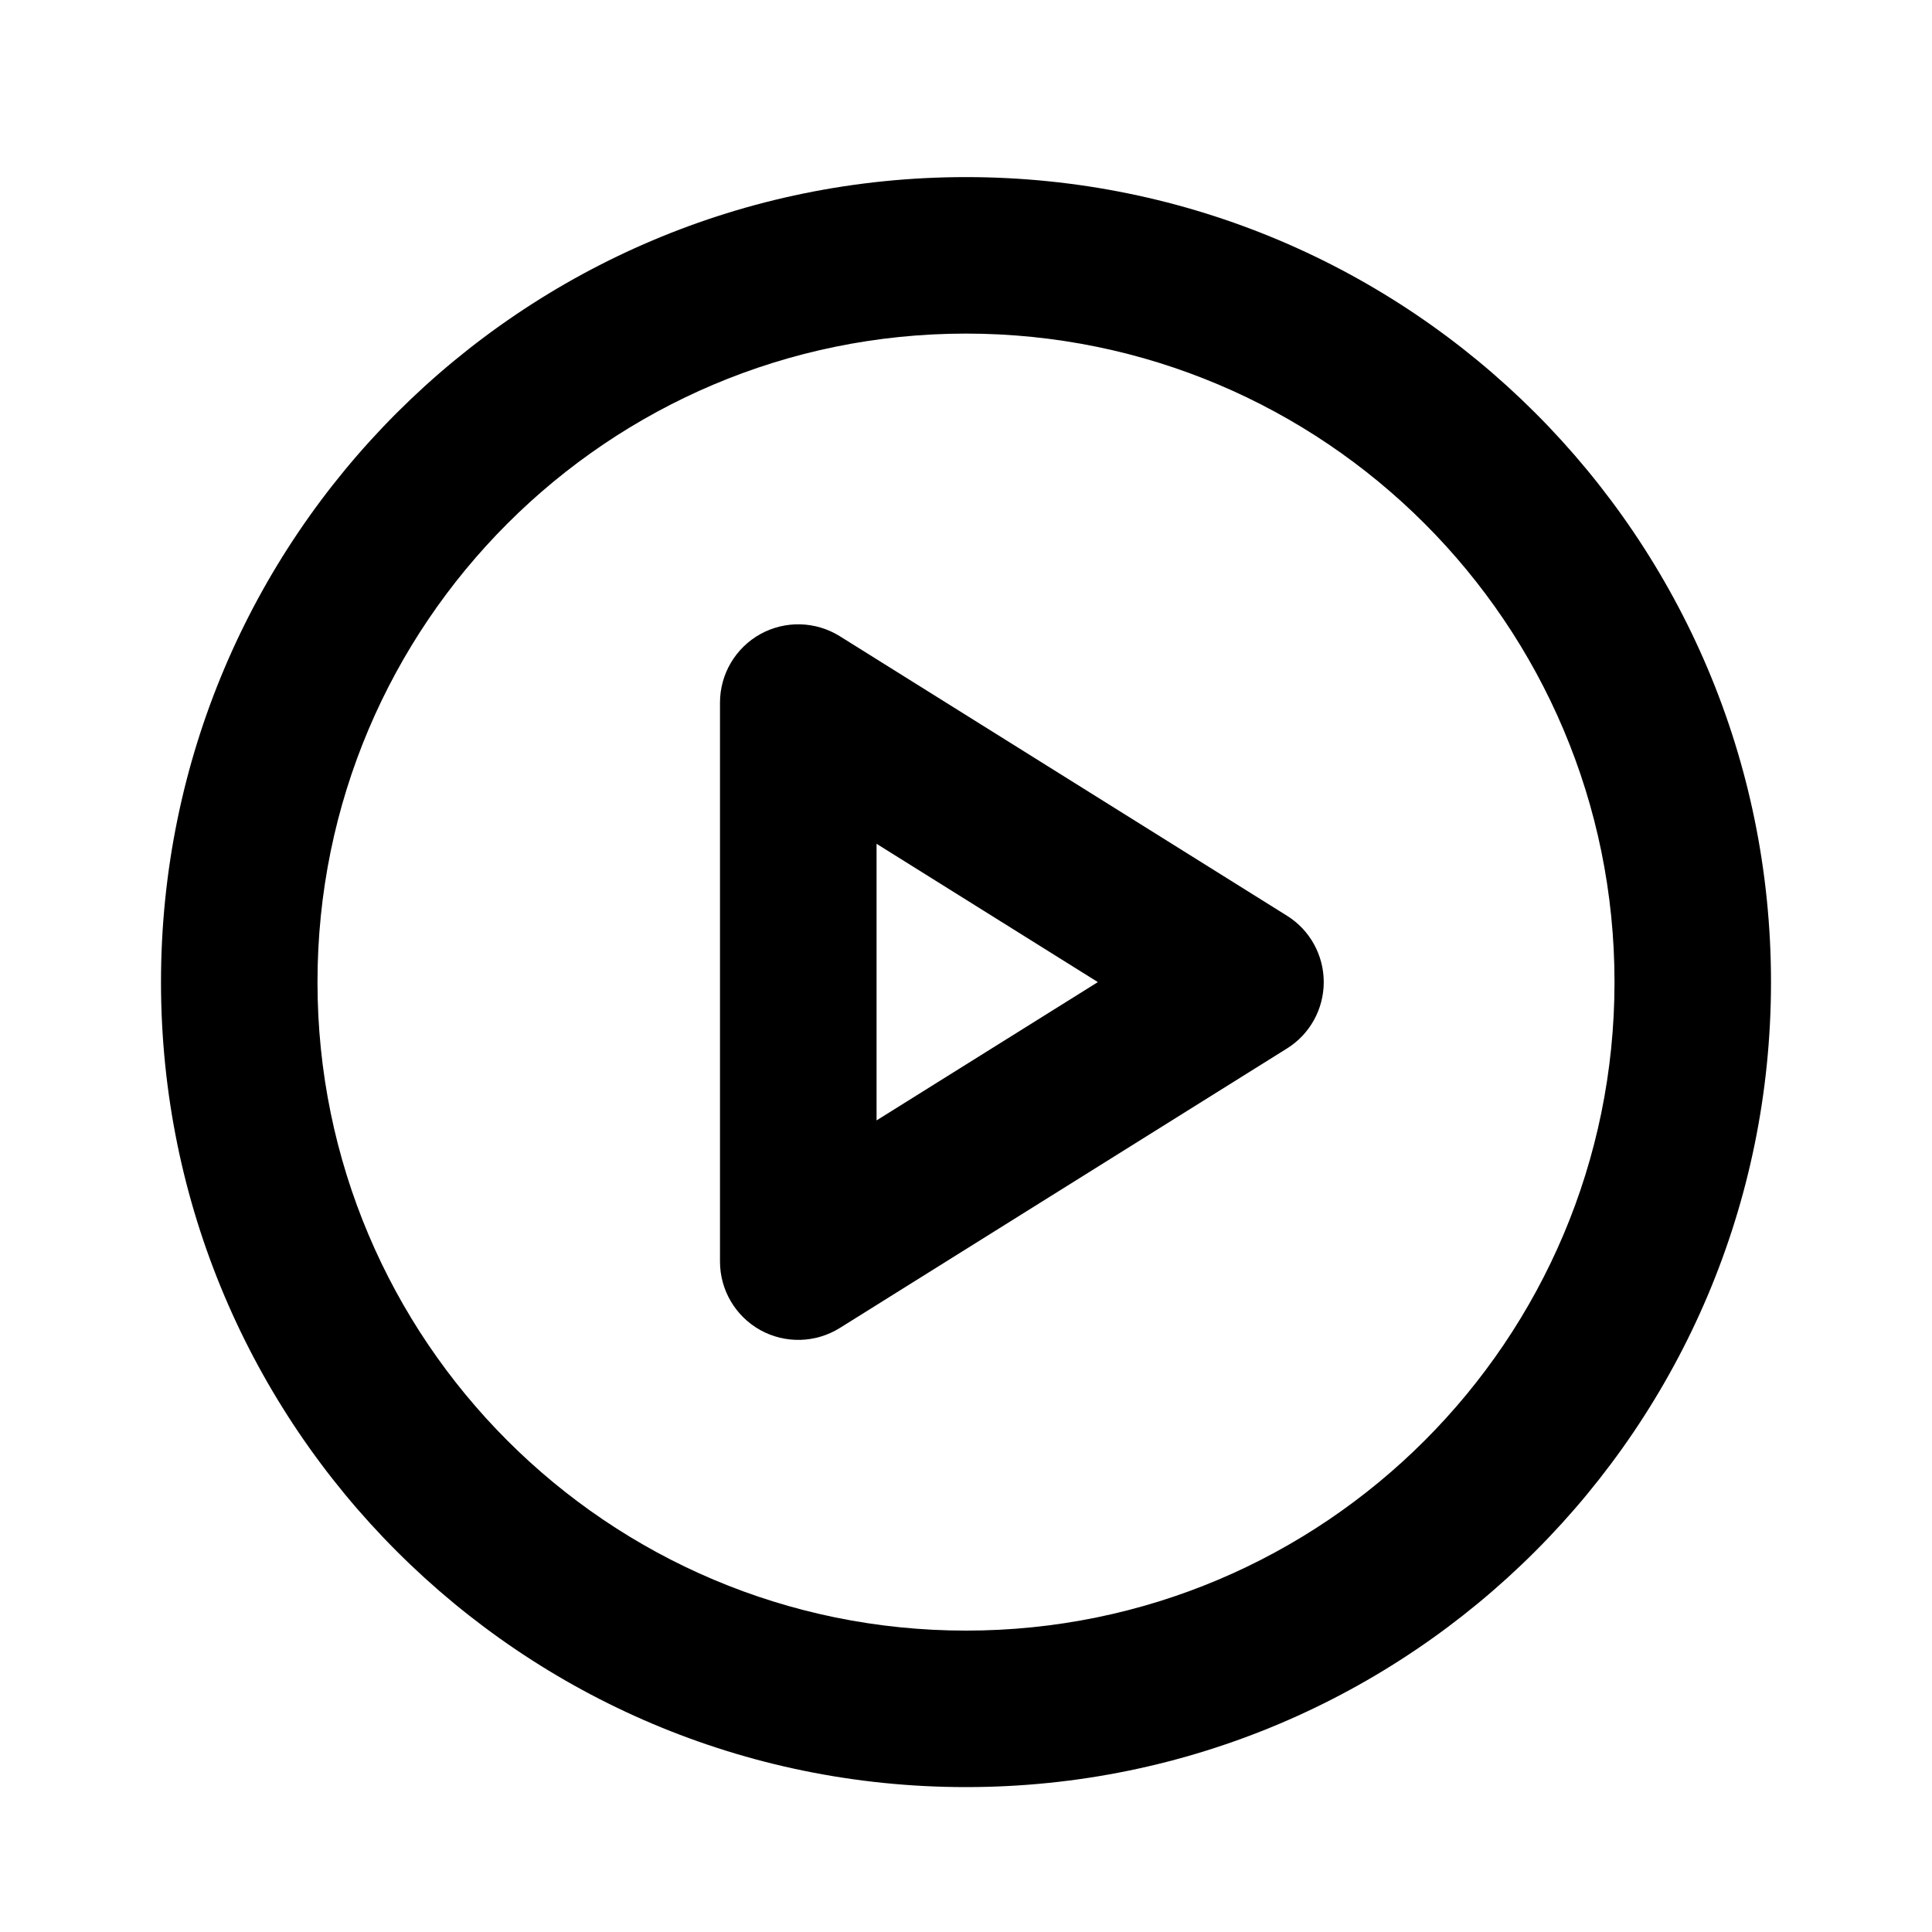
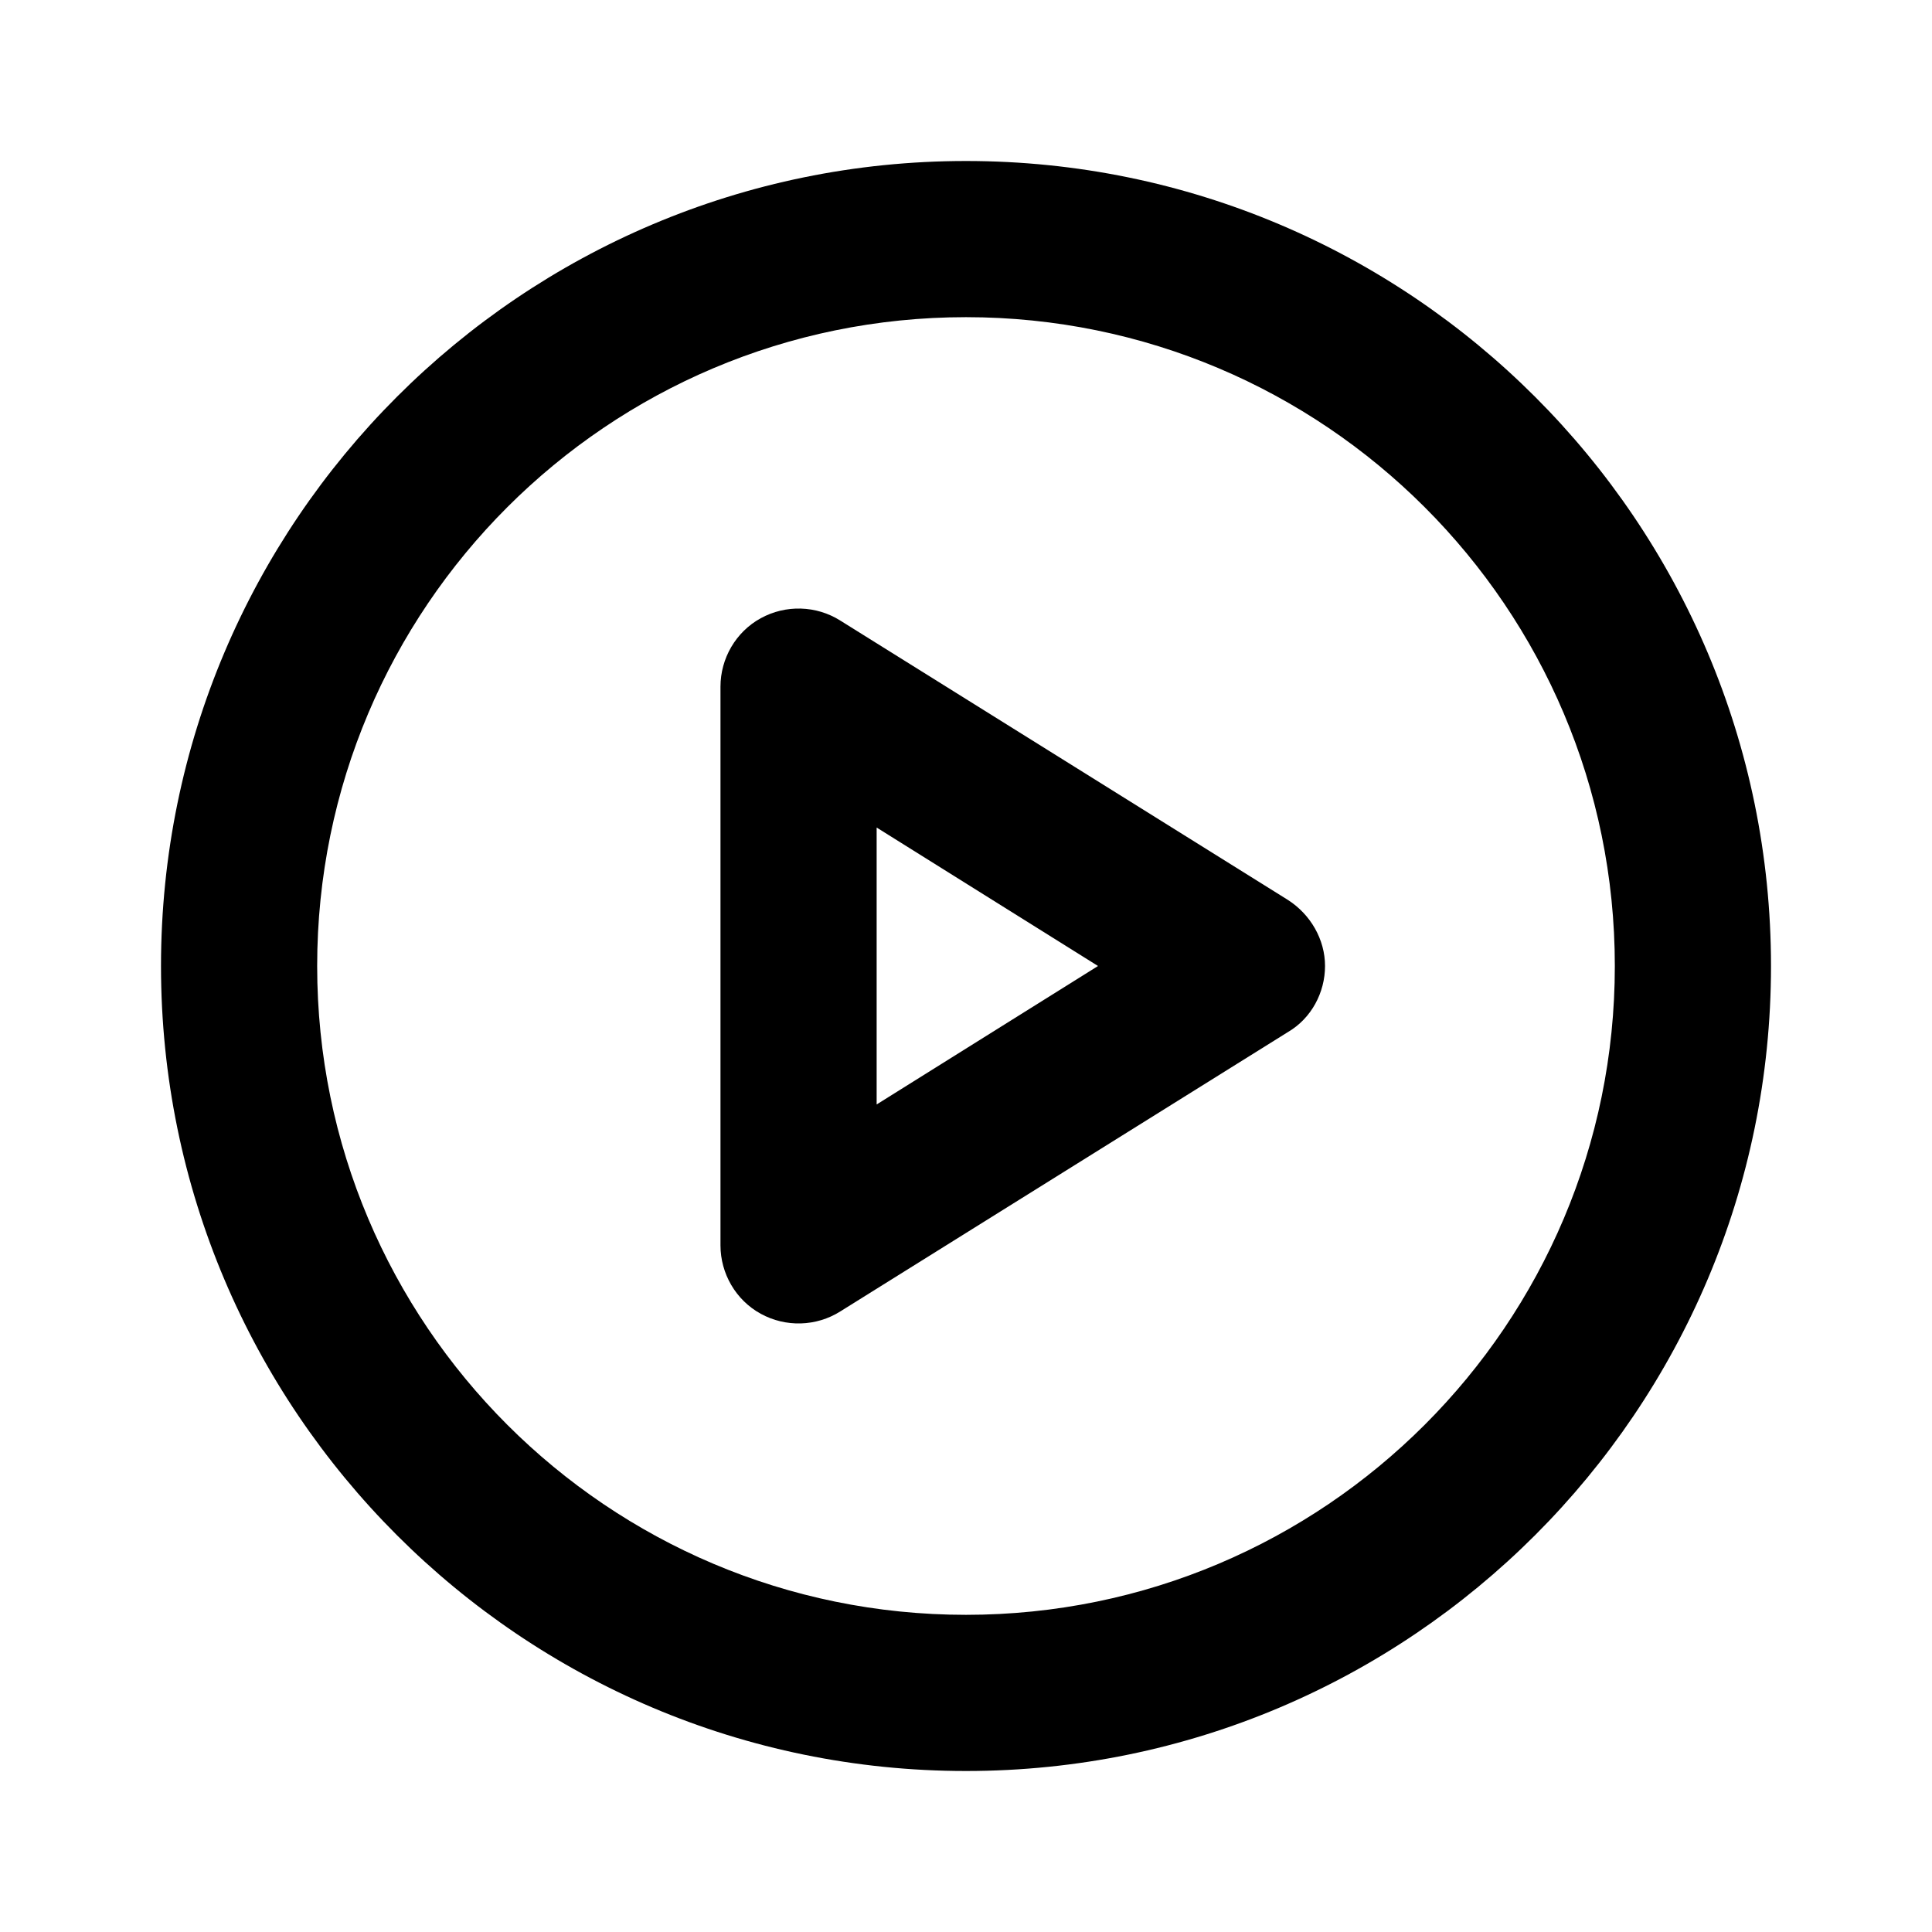
<svg xmlns="http://www.w3.org/2000/svg" viewBox="0 0 24 24" data-title="PlayOutline" fill="currentColor" stroke="none">
-   <path fill-rule="evenodd" clip-rule="evenodd" d="M12 4.144C7.551 4.144 3.944 7.751 3.944 12.2C3.944 16.649 7.551 20.256 12 20.256C16.449 20.256 20.056 16.649 20.056 12.2C20.056 7.751 16.449 4.144 12 4.144ZM2 12.2C2 6.677 6.477 2.2 12 2.2C17.523 2.2 22 6.677 22 12.2C22 17.723 17.523 22.2 12 22.2C6.477 22.2 2 17.723 2 12.2Z" />
-   <path fill-rule="evenodd" clip-rule="evenodd" d="M9.445 7.877C9.754 7.706 10.132 7.716 10.432 7.903L15.988 11.376C16.272 11.553 16.444 11.865 16.444 12.2C16.444 12.535 16.272 12.847 15.988 13.024L10.432 16.497C10.132 16.684 9.754 16.694 9.445 16.523C9.136 16.351 8.944 16.026 8.944 15.672V8.728C8.944 8.374 9.136 8.049 9.445 7.877ZM10.889 10.482V13.918L13.638 12.2L10.889 10.482Z" />
+   <path fill-rule="evenodd" d="m12,3.94C7.55,3.94,3.94,7.55,3.94,12s3.61,8.06,8.06,8.06,8.06-3.61,8.06-8.06S16.45,3.94,12,3.94ZM2,12C2,6.48,6.48,2,12,2s10,4.48,10,10-4.48,10-10,10S2,17.52,2,12Z" />
+   <path fill-rule="evenodd" d="m9.45,7.68c.31-.17.69-.16.99.03l5.56,3.47c.28.18.46.49.46.82s-.17.65-.46.82l-5.56,3.47c-.3.19-.68.2-.99.03-.31-.17-.5-.5-.5-.85v-6.94c0-.35.19-.68.5-.85Zm1.44,2.6v3.44l2.75-1.72-2.75-1.72Z" />
</svg>
